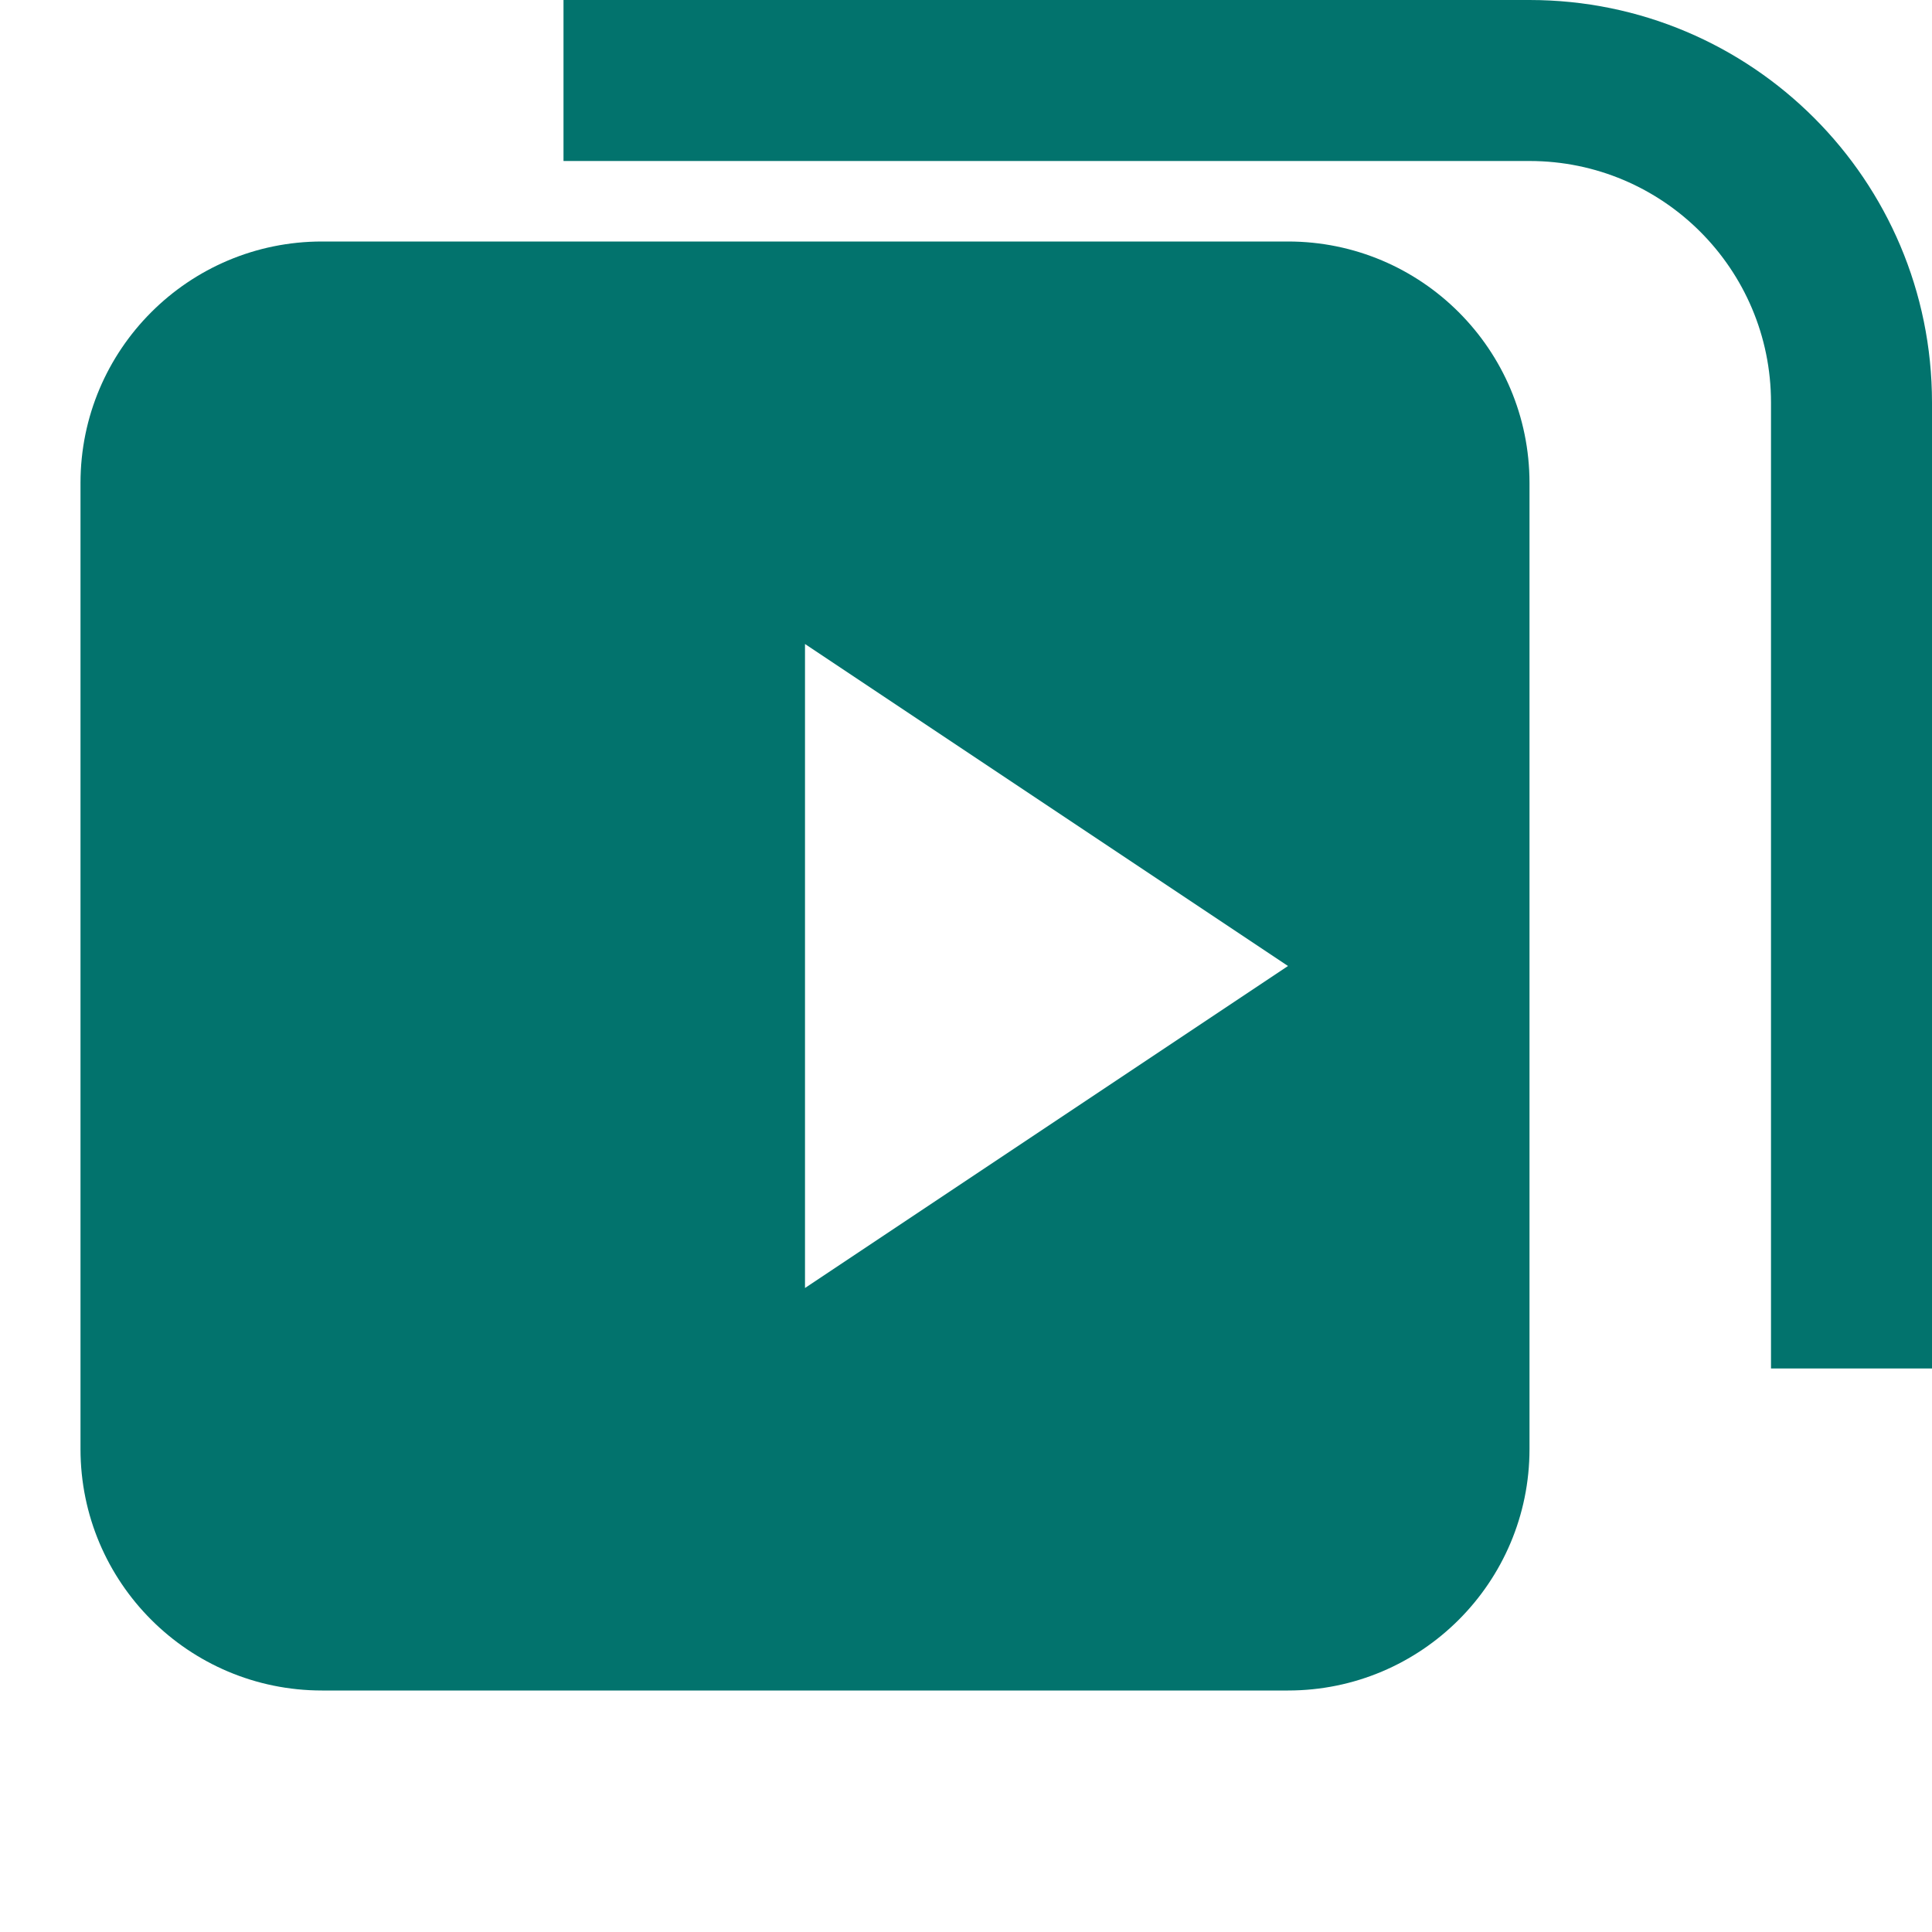
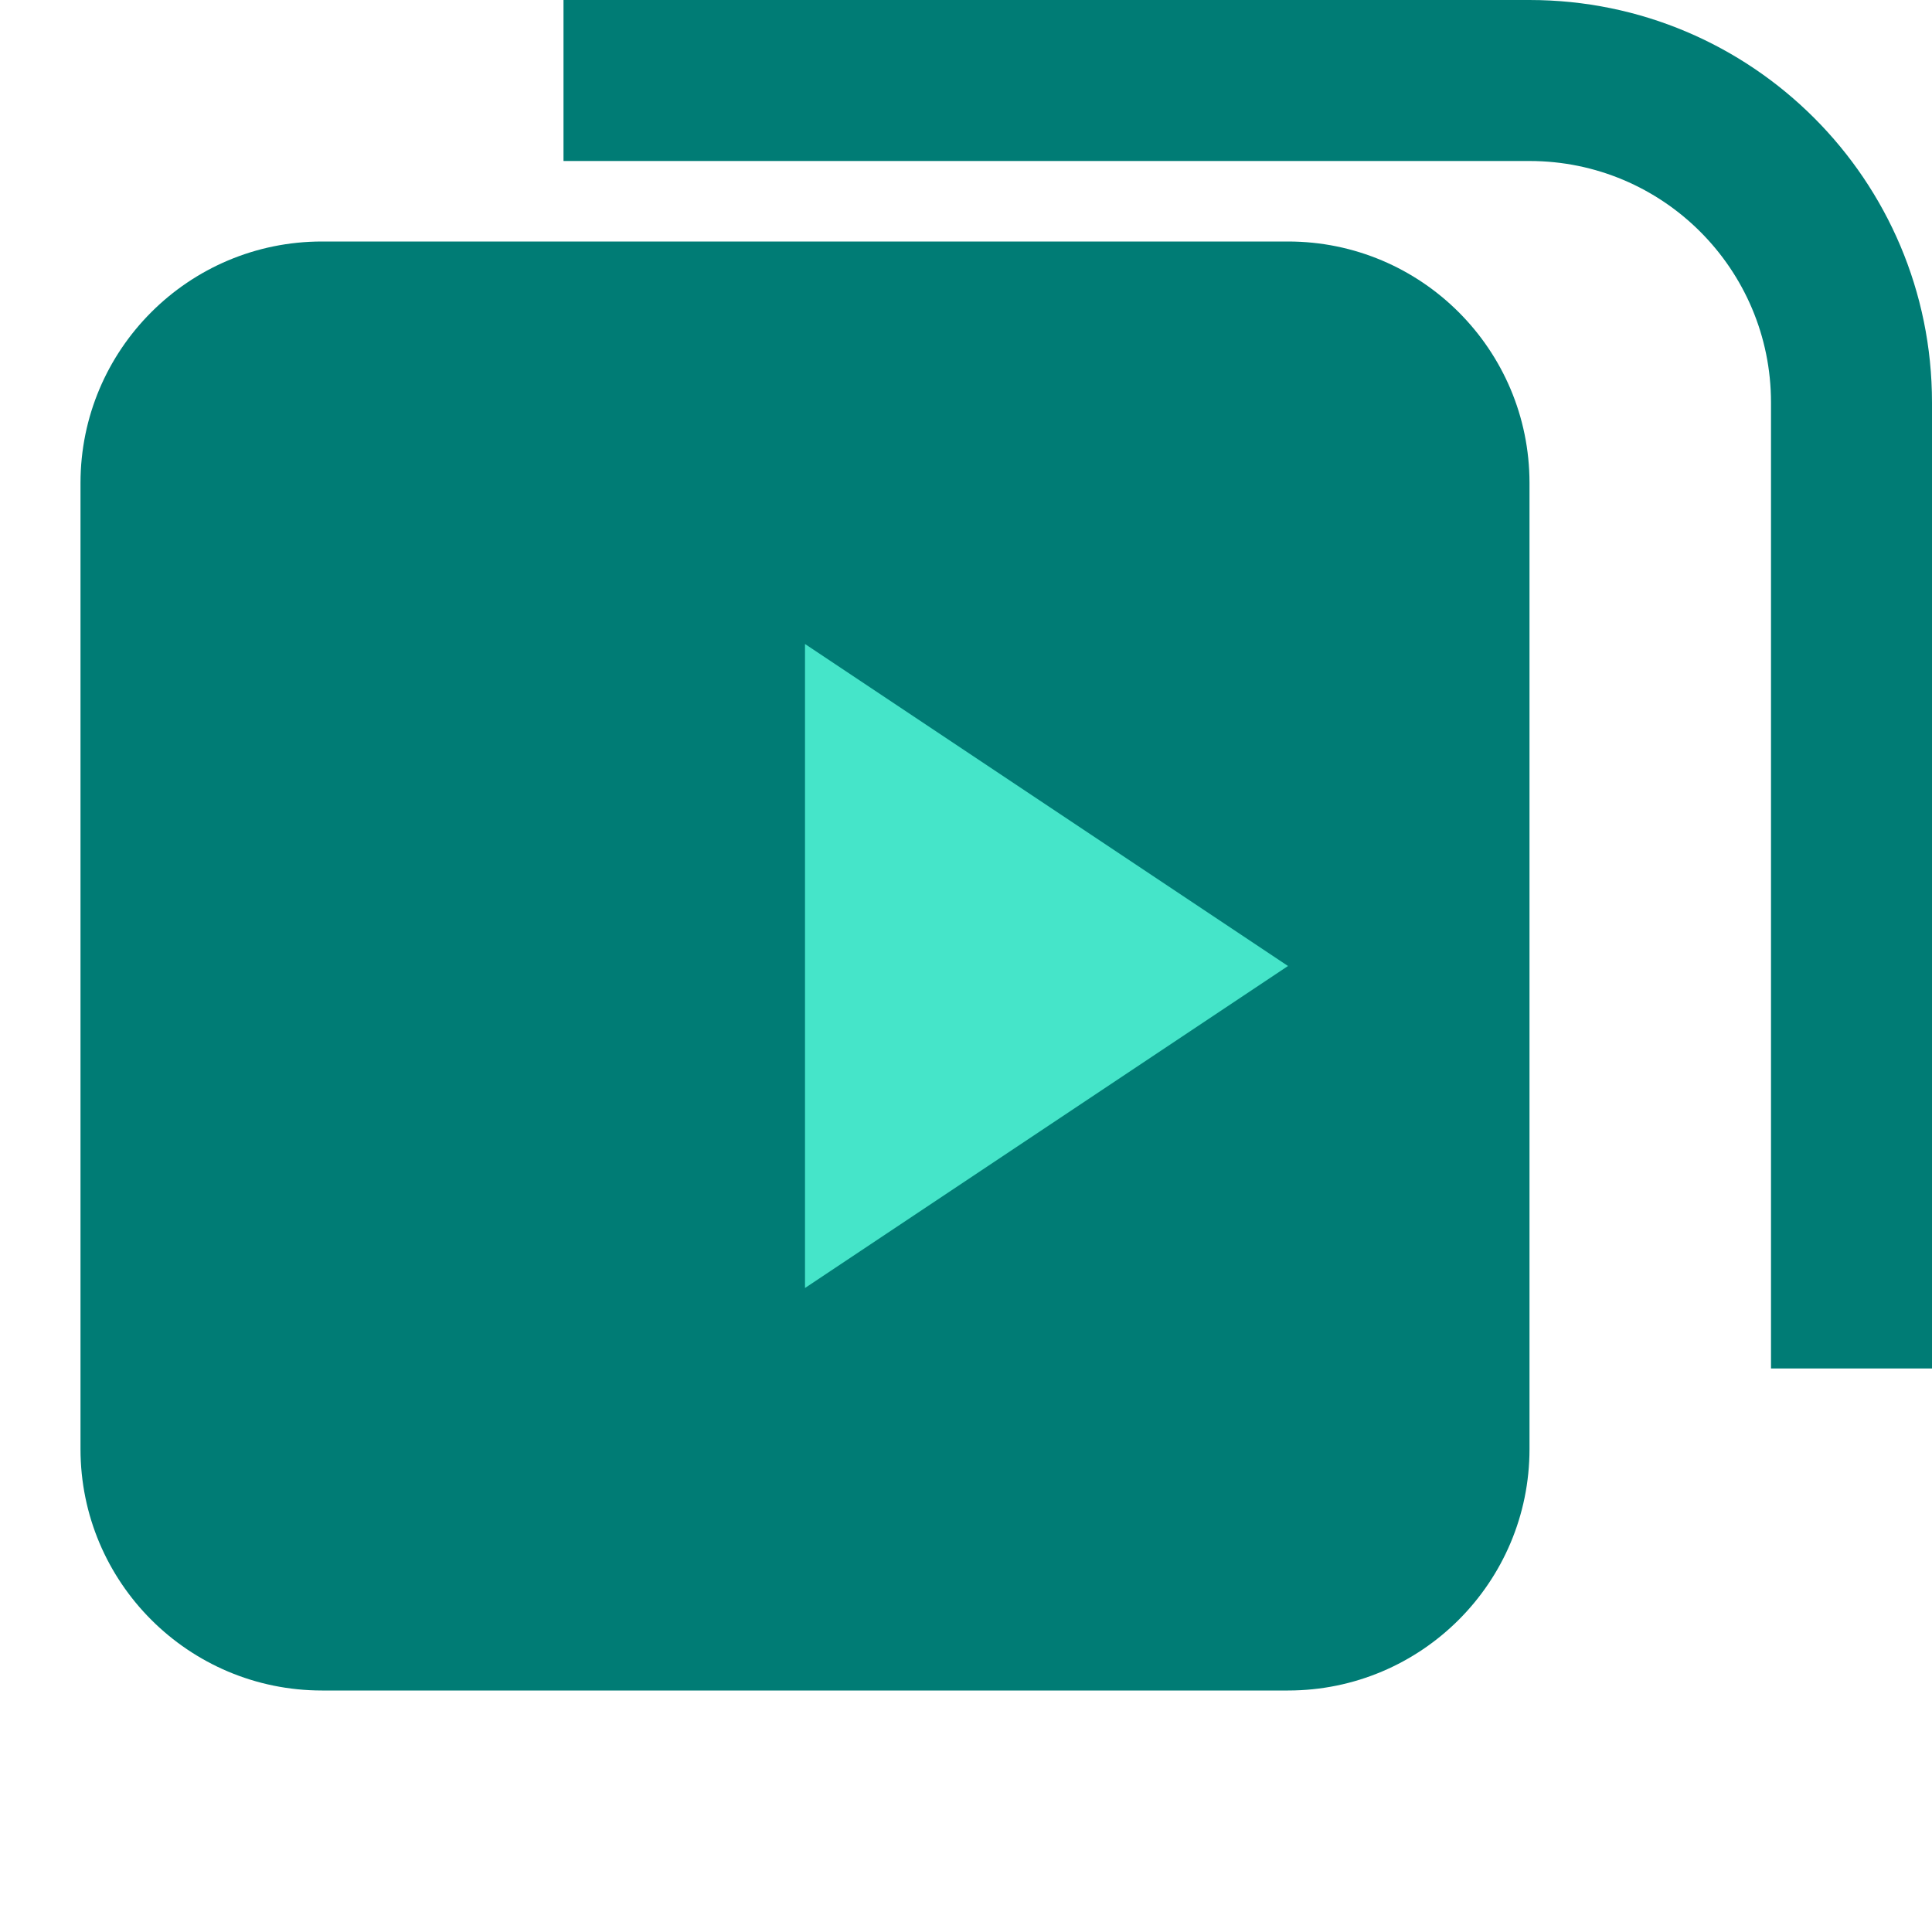
- <svg xmlns="http://www.w3.org/2000/svg" viewBox="0 0 24 24" width="24" height="24" fill="#02736D">
-   <path d="M4 3h12a3 3 0 0 1 3 3v12a3 3 0 0 1-3 3H4a3 3 0 0 1-3-3V6a3 3 0 0 1 3-3zm6 5v8l6-4z" />
-   <path d="M7 0h12a5 5 0 0 1 5 5v12h-2V5a3 3 0 0 0-3-3H7z" />
+ <svg xmlns="http://www.w3.org/2000/svg" width="64" height="64" viewBox="0 0 24 24" role="img" aria-labelledby="title">
+   <path fill="#007C75" d="M4 3h12a3 3 0 0 1 3 3v12a3 3 0 0 1-3 3H4a3 3 0 0 1-3-3V6a3 3 0 0 1 3-3z" />
+   <path fill="#45E5C9" d="M10 8v8l6-4z" />
+   <path fill="#007C75" d="M7 0h12a5 5 0 0 1 5 5v12h-2V5a3 3 0 0 0-3-3H7z" />
</svg>
